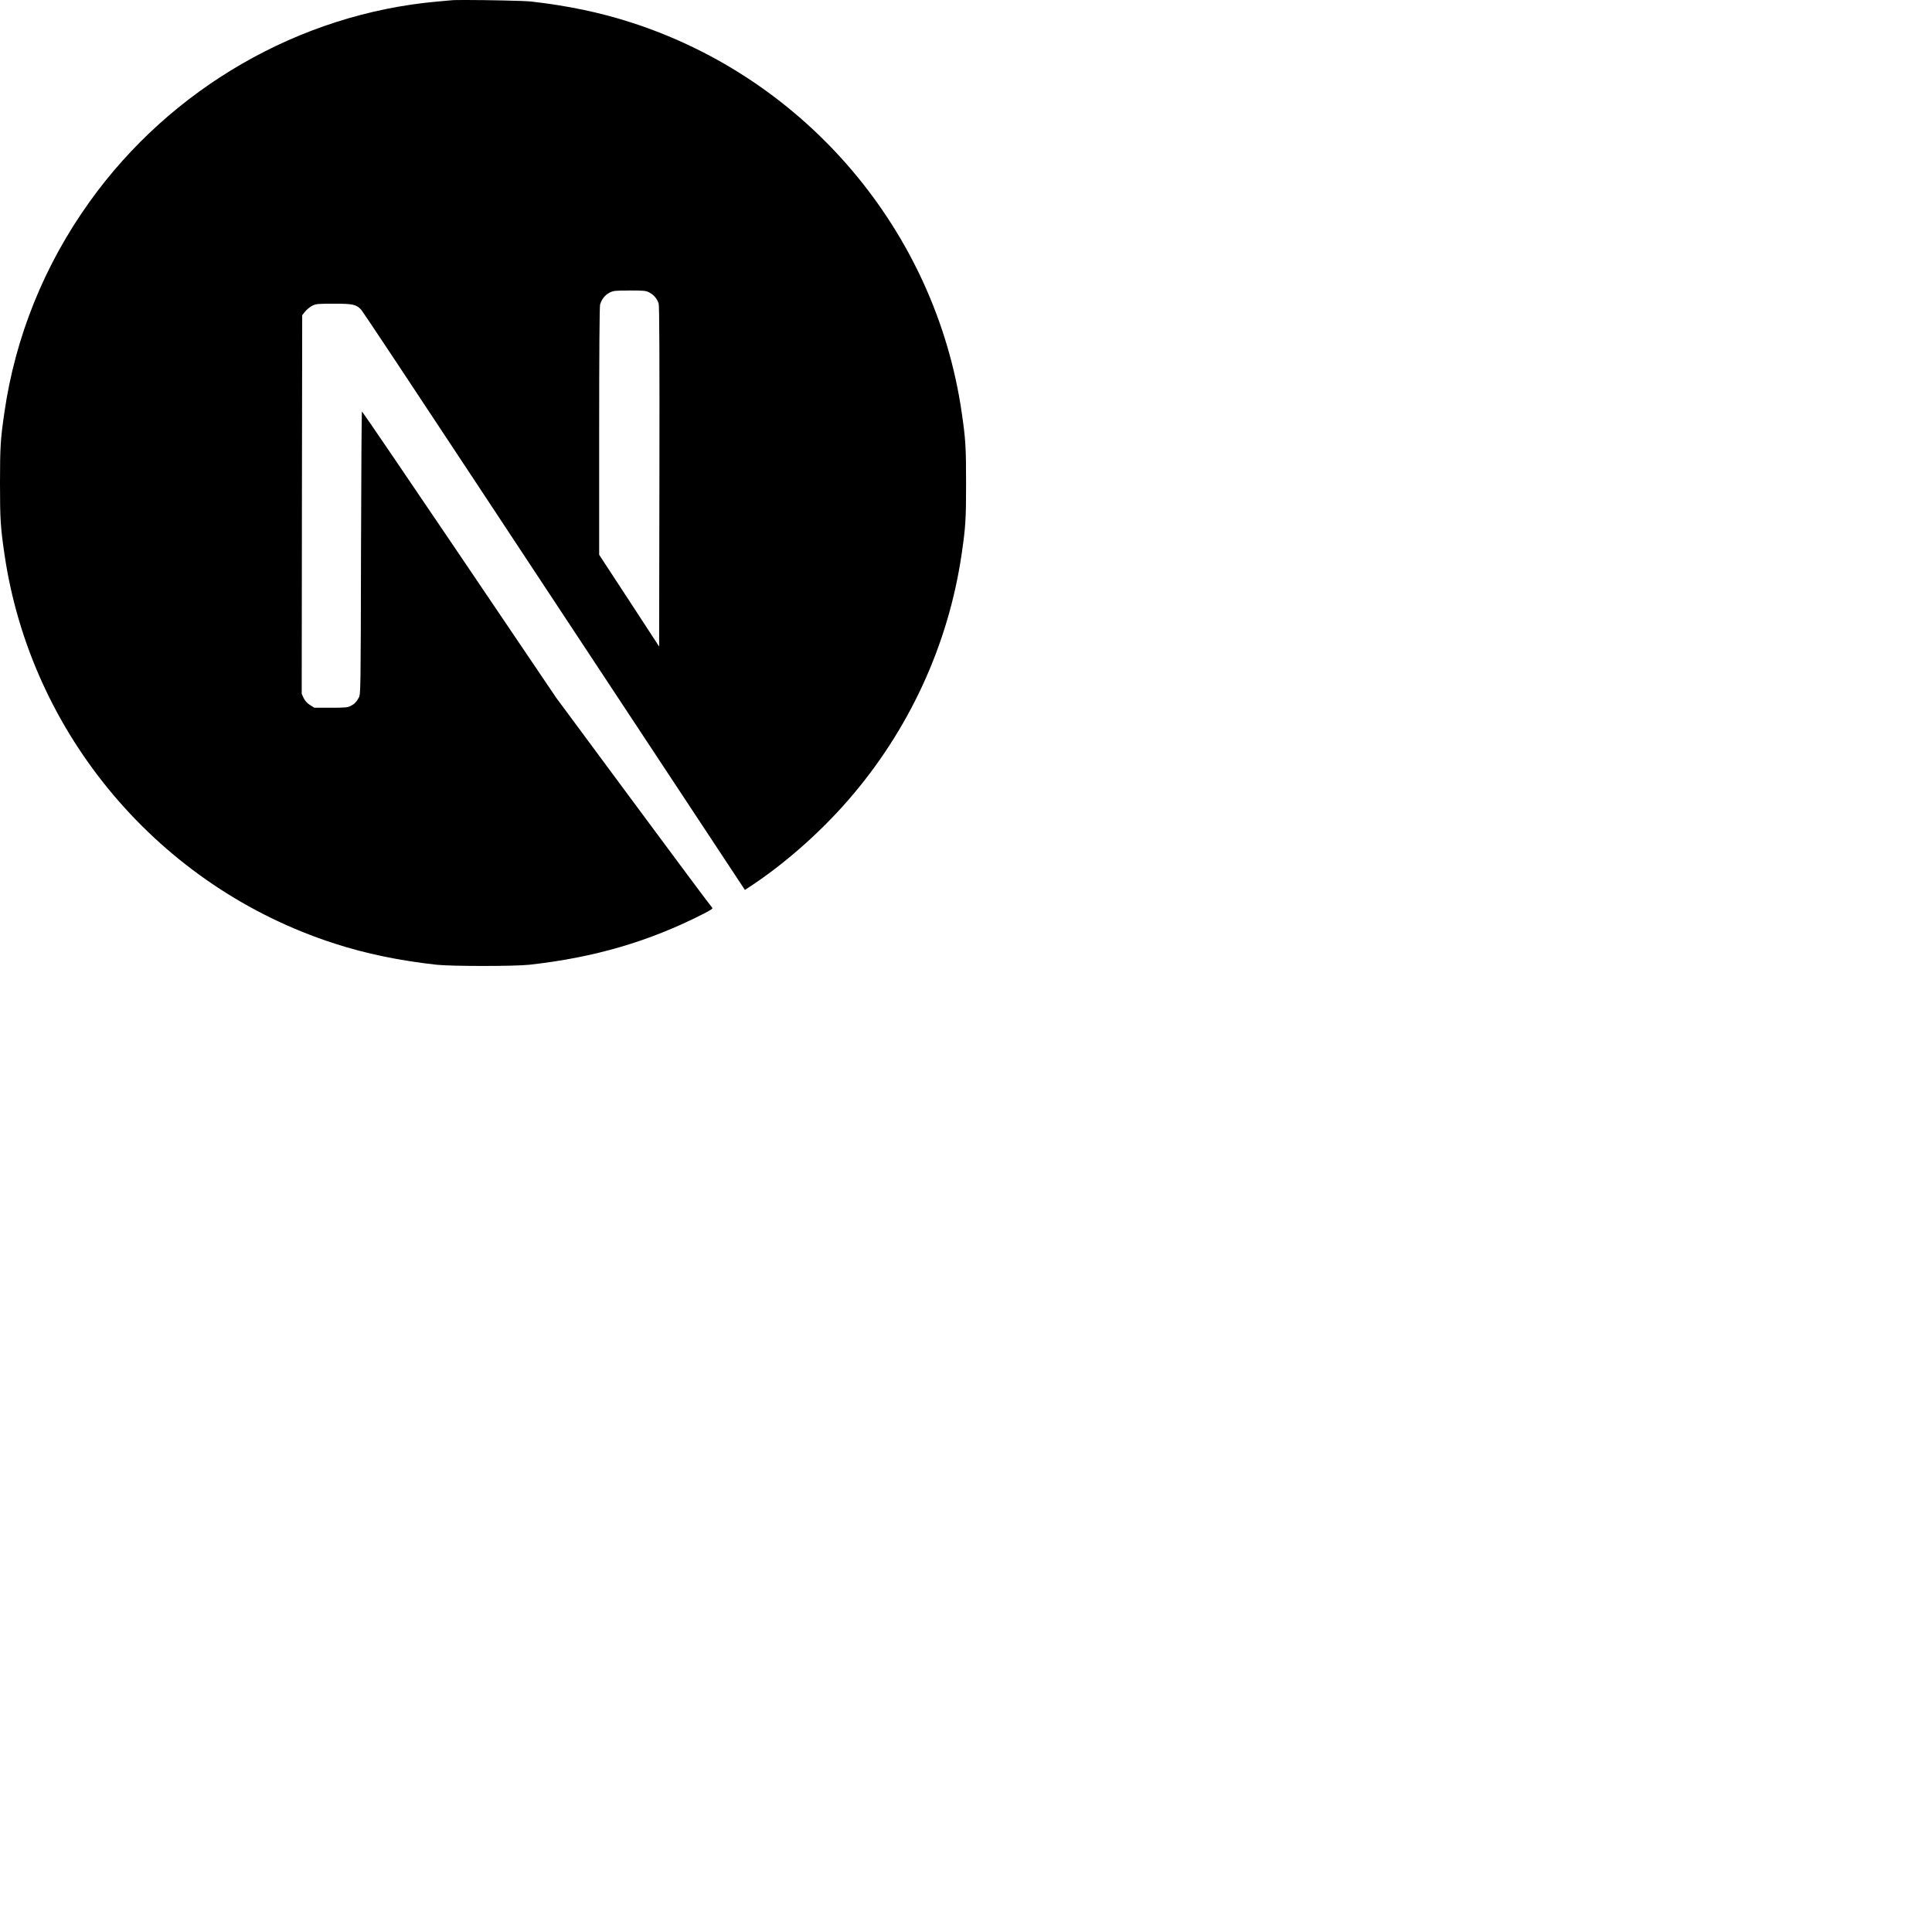
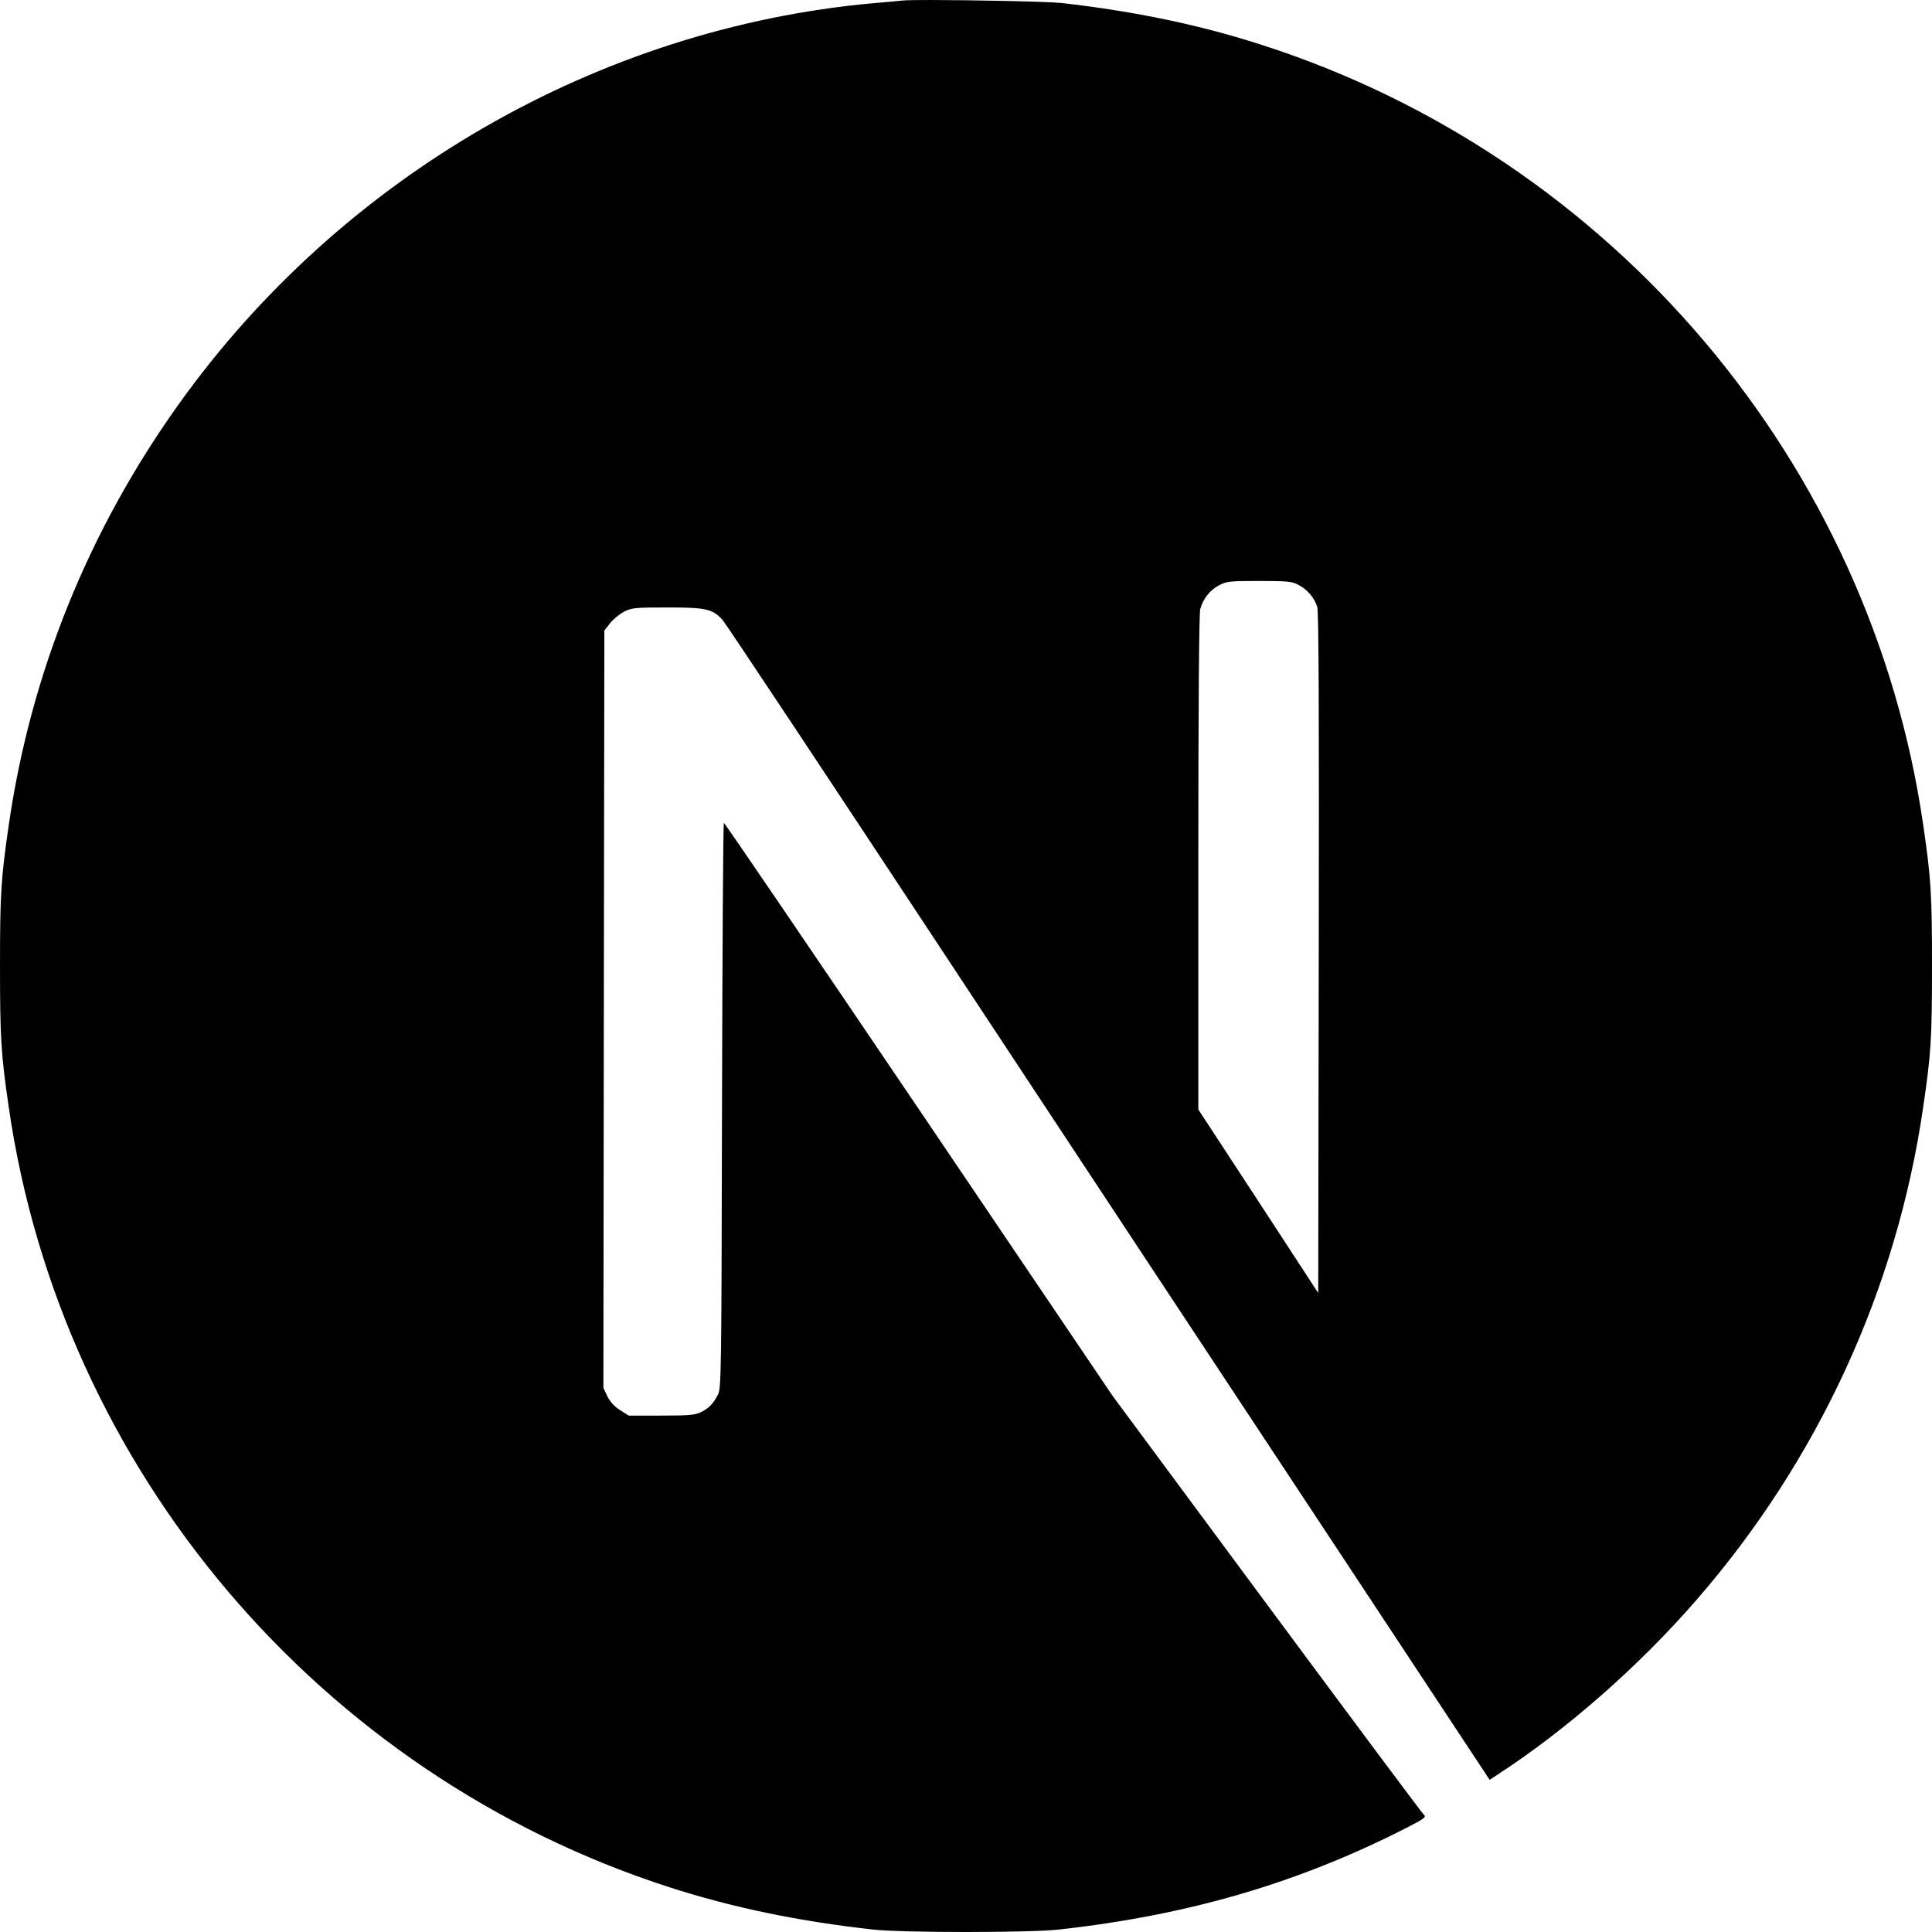
- <svg xmlns="http://www.w3.org/2000/svg" role="img" viewBox="0 0 48 48" height="48" width="48">
-   <path d="M11.572 0c-.176 0-.31.001-.358.007-.052.005-.216.021-.364.033-3.409.307-6.602 2.146-8.624 4.973C1.1 6.584.38 8.367.108 10.255c-.096.659-.108.854-.108 1.747s.012 1.088.108 1.748c.652 4.506 3.859 8.292 8.209 9.694.779.251 1.6.422 2.534.525.364.04 1.935.04 2.299 0 1.612-.178 2.977-.577 4.324-1.264.206-.106.246-.134.218-.157-.019-.014-.899-1.194-1.954-2.62l-1.919-2.592-2.405-3.558c-1.323-1.956-2.412-3.556-2.421-3.556-.009-.003-.019 1.579-.024 3.509-.007 3.38-.009 3.516-.052 3.596-.061.115-.108.162-.206.213-.075.037-.141.044-.495.044h-.406l-.108-.068a.438.438 0 01-.157-.171l-.049-.106.005-4.703.007-4.705.073-.091c.038-.049.117-.113.174-.143.096-.047.134-.052.54-.052.479 0 .558.019.683.155.035.038 1.337 1.999 2.895 4.361a10760.433 10760.433 0 004.734 7.171l1.9 2.878.096-.063c.852-.554 1.752-1.342 2.466-2.163 1.518-1.743 2.496-3.868 2.825-6.134.096-.659.108-.854.108-1.748 0-.894-.012-1.088-.108-1.748-.652-4.506-3.859-8.292-8.209-9.694-.767-.249-1.584-.42-2.498-.523-.169-.018-1.083-.037-1.612-.037zm4.069 7.217c.347 0 .408.005.486.047.113.056.204.164.237.277.019.061.023 1.365.019 4.304l-.007 4.218-.744-1.14-.746-1.14v-3.066c0-1.982.009-3.096.023-3.15.037-.131.12-.235.232-.295.096-.049.131-.054.5-.054z" fill="#000000" />
+ <svg xmlns="http://www.w3.org/2000/svg" viewBox="0 0 48 48">
+   <path d="M 23.145,0 C 22.792,0 22.525,0.003 22.428,0.013 22.325,0.024 21.996,0.055 21.701,0.079 14.883,0.694 8.497,4.372 4.453,10.025 2.201,13.168 0.76,16.733 0.216,20.51 0.024,21.828 2e-4,22.218 2e-4,24.005 c 0,1.787 0.024,2.177 0.216,3.495 1.304,9.012 7.718,16.584 16.418,19.389 1.558,0.502 3.2,0.845 5.067,1.051 0.727,0.08 3.871,0.08 4.598,0 3.223,-0.357 5.954,-1.154 8.647,-2.529 0.413,-0.211 0.493,-0.267 0.437,-0.315 -0.038,-0.028 -1.797,-2.388 -3.909,-5.24 L 27.637,34.673 22.827,27.556 c -2.646,-3.913 -4.823,-7.112 -4.842,-7.112 -0.019,-0.005 -0.037,3.157 -0.047,7.018 -0.013,6.76 -0.019,7.032 -0.103,7.192 -0.122,0.23 -0.216,0.324 -0.413,0.427 -0.15,0.075 -0.282,0.089 -0.99,0.089 H 15.62 l -0.216,-0.136 a 0.877,0.877 0 0 1 -0.314,-0.342 l -0.099,-0.211 0.011,-9.406 0.013,-9.411 0.145,-0.183 c 0.075,-0.099 0.235,-0.225 0.347,-0.286 0.192,-0.094 0.268,-0.103 1.079,-0.103 0.957,0 1.117,0.037 1.365,0.309 0.071,0.075 2.675,3.997 5.79,8.722 a 21521.045,21521.045 0 0 0 9.469,14.341 l 3.8,5.756 0.192,-0.127 c 1.704,-1.107 3.505,-2.684 4.931,-4.325 3.036,-3.486 4.993,-7.736 5.649,-12.268 C 47.977,26.182 48,25.792 48,24.005 c 0,-1.787 -0.024,-2.177 -0.216,-3.495 C 46.48,11.498 40.066,3.926 31.367,1.121 29.833,0.623 28.2,0.281 26.37,0.074 26.032,0.039 24.203,0.001 23.145,2.0000167e-4 Z m 8.137,14.434 c 0.695,0 0.816,0.011 0.971,0.094 0.225,0.112 0.408,0.328 0.474,0.553 0.037,0.122 0.047,2.731 0.037,8.609 l -0.013,8.435 -1.487,-2.28 -1.492,-2.28 v -6.132 c 0,-3.964 0.019,-6.193 0.047,-6.3 0.075,-0.263 0.239,-0.469 0.465,-0.591 0.192,-0.099 0.263,-0.108 0.999,-0.108 z" fill="#000000" style="stroke-width:2" />
</svg>
